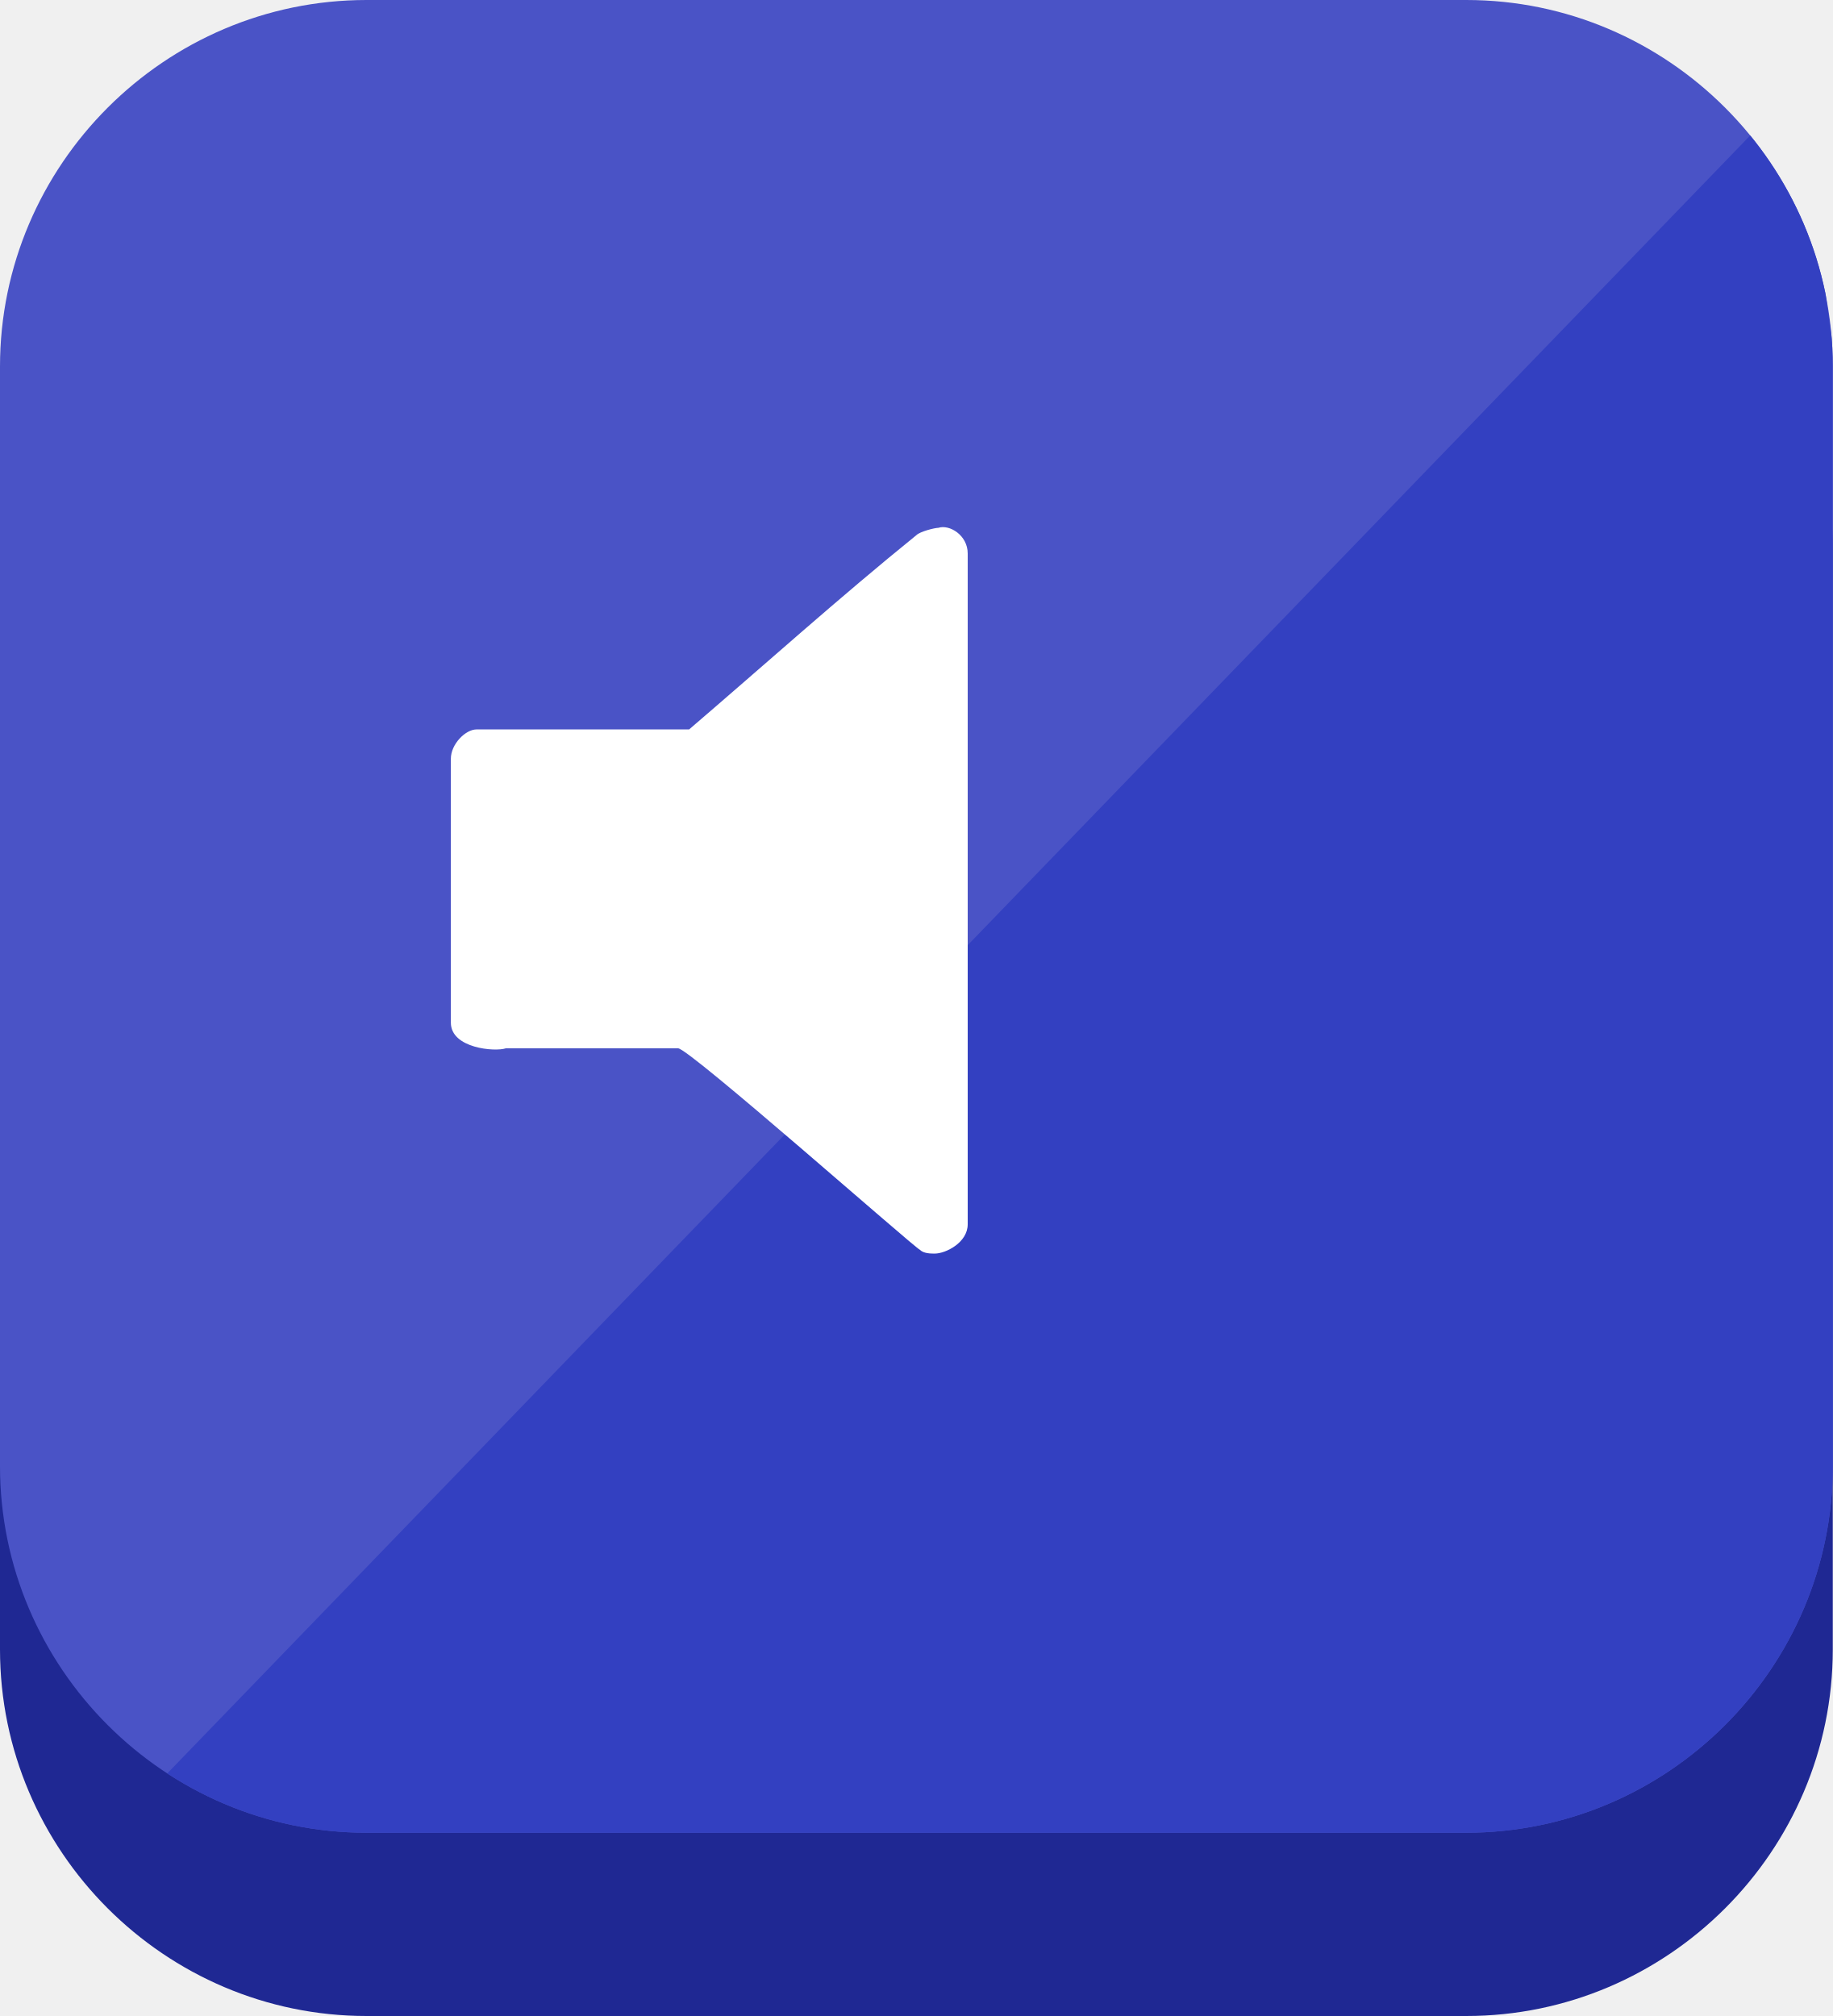
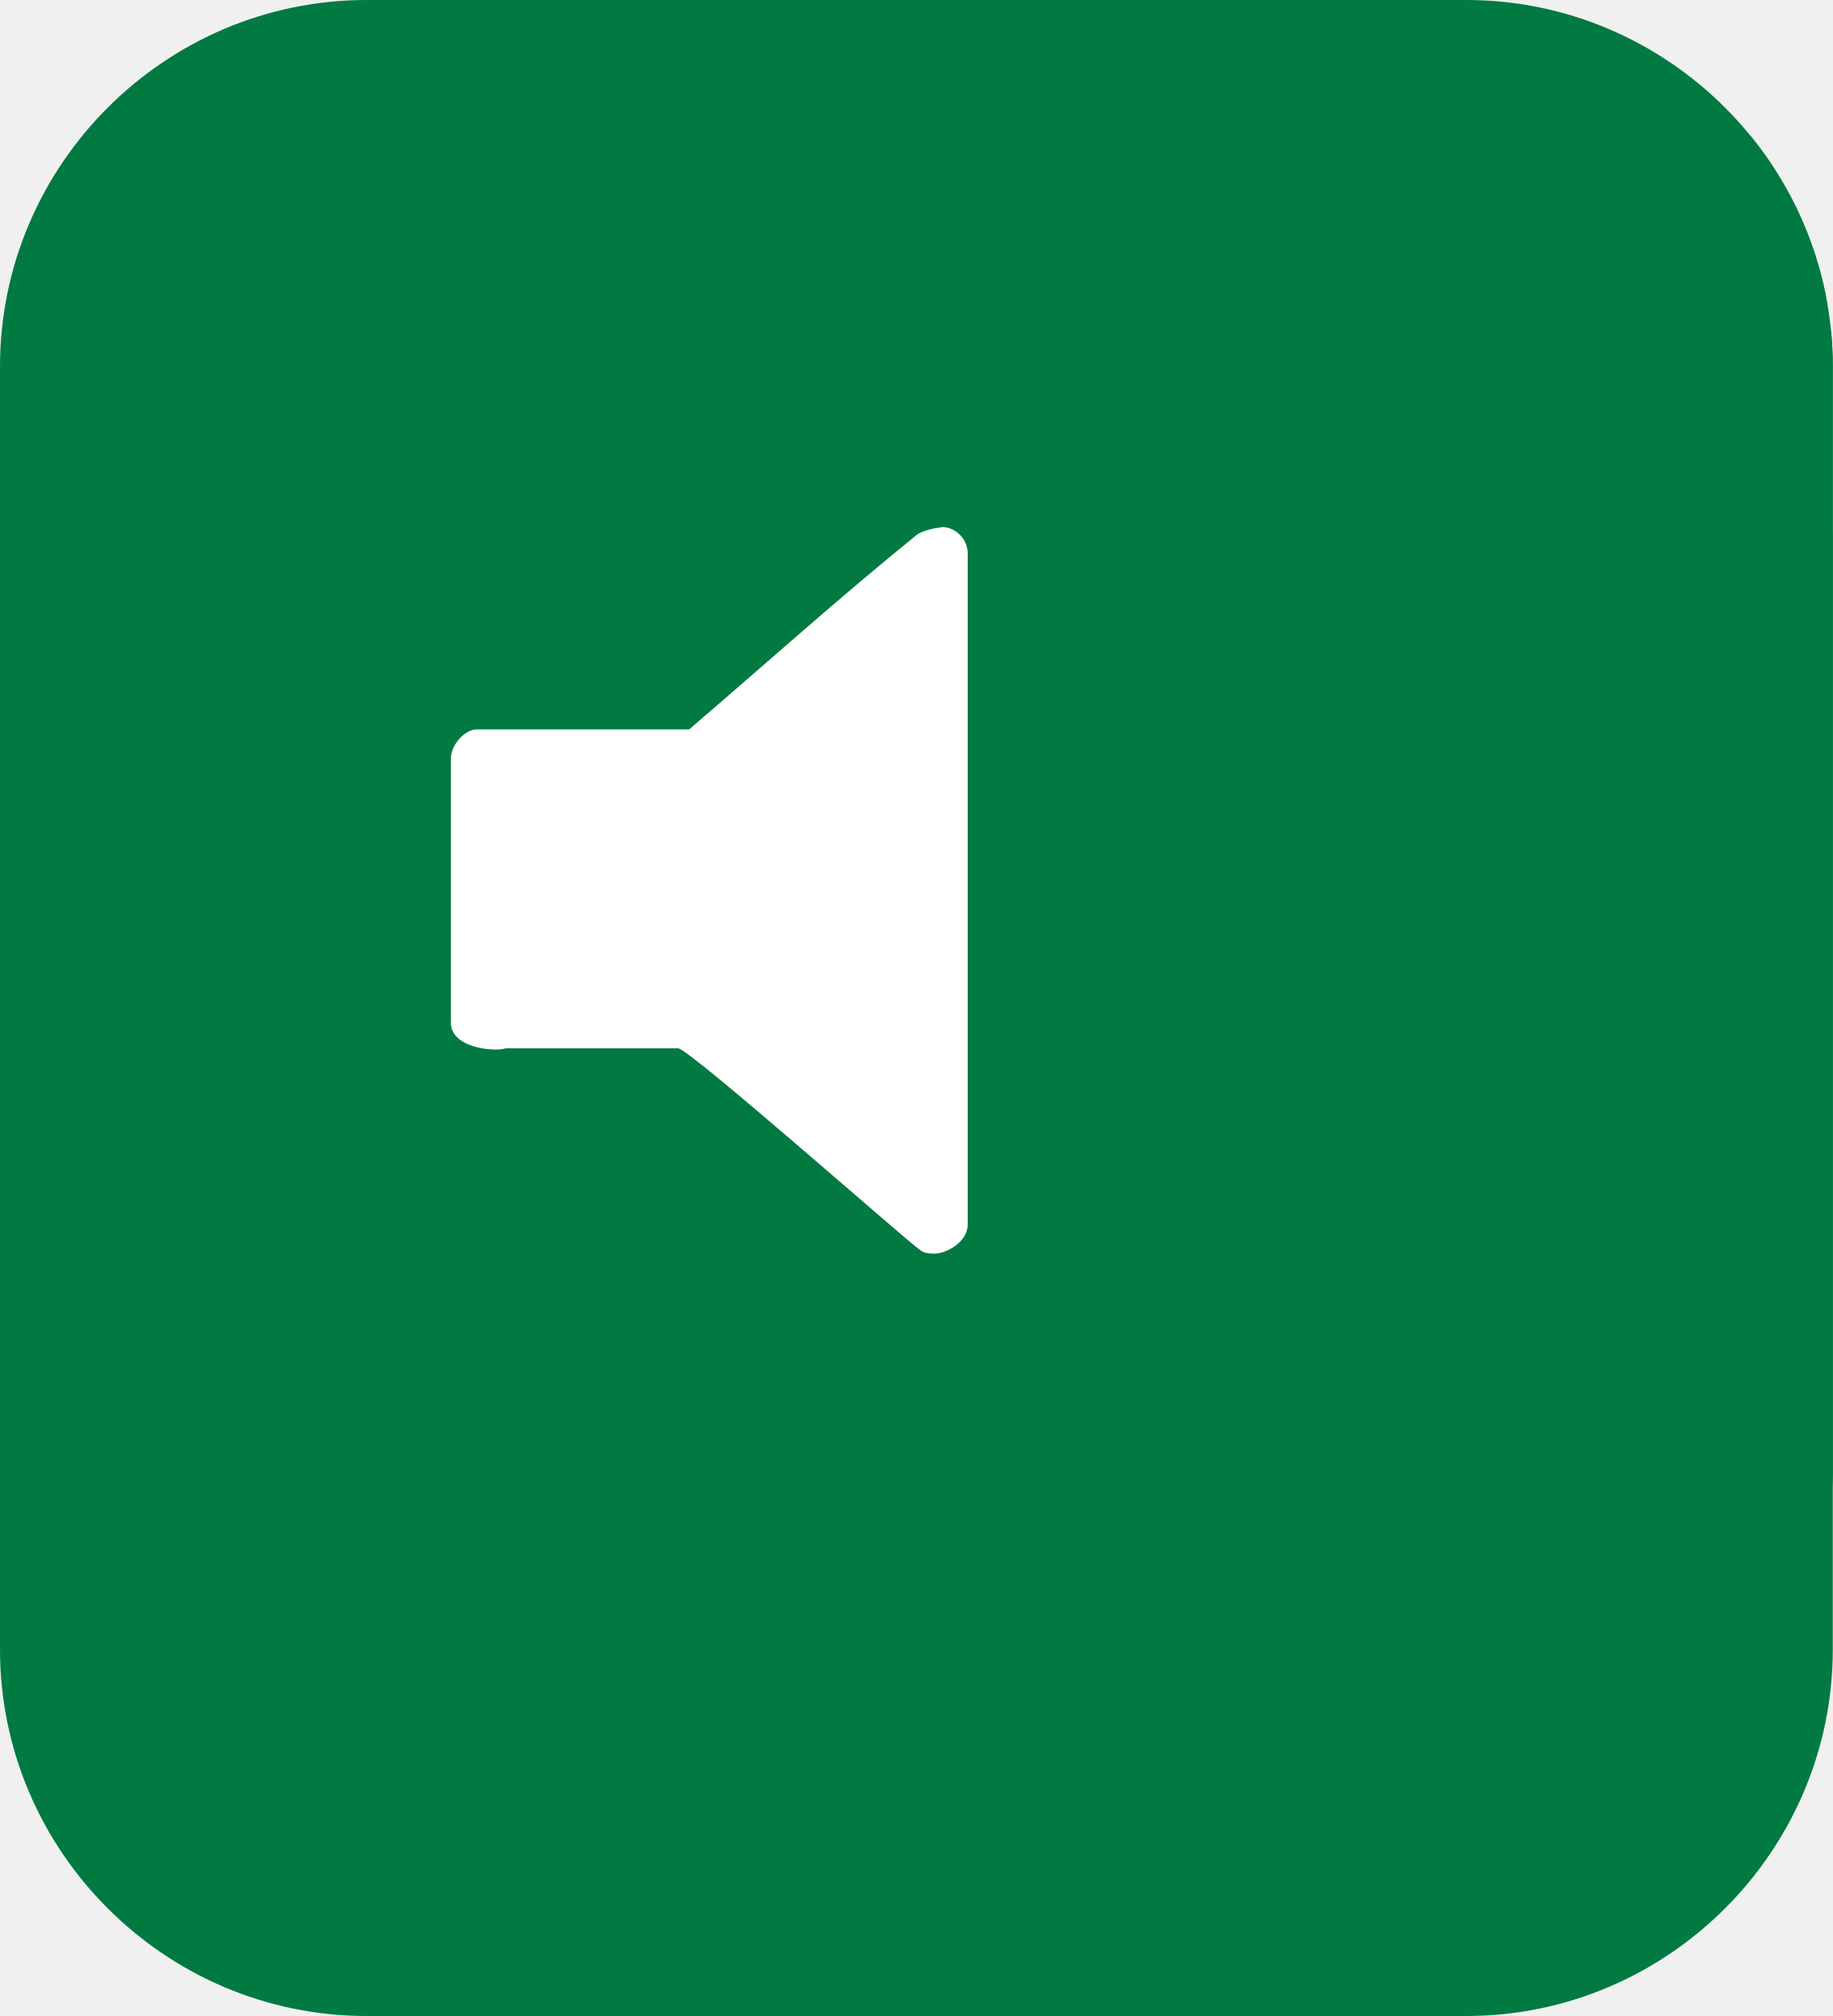
<svg xmlns="http://www.w3.org/2000/svg" xmlns:xlink="http://www.w3.org/1999/xlink" version="1.1" id="Layer_1" x="0px" y="0px" viewBox="0 0 50 55" style="enable-background:new 0 0 50 55;" xml:space="preserve">
  <style type="text/css">
- 	.st0{fill:#1F2893;}
- 	.st1{fill:#4A53C6;}
- 	.st2{clip-path:url(#SVGID_00000172421626712768319900000017549531377979304878_);fill:#3340C1;}
+ 	.st0{fill:#007A41;}
+ 	.st1{fill:#007A41;}
+ 	.st2{clip-path:url(#SVGID_00000172421626712768319900000017549531377979304878_);fill:#2C975F;}
	.st3{fill-rule:evenodd;clip-rule:evenodd;fill:#FFFFFF;}
</style>
  <g>
    <path class="st0" d="M50,45c0,5.5-4.5,10-10,10H10C4.5,55,0,50.5,0,45V15C0,9.5,4.5,5,10,5h30c5.5,0,10,4.5,10,10V45z" />
    <path class="st1" d="M50,40c0,5.5-4.5,10-10,10H10C4.5,50,0,45.5,0,40V10C0,4.5,4.5,0,10,0h30c5.5,0,10,4.5,10,10V40z" />
    <g>
      <defs>
        <path id="SVGID_1_" d="M50,40c0,5.5-4.5,10-10,10H10C4.5,50,0,45.5,0,40V10C0,4.5,4.5,0,10,0h30c5.5,0,10,4.5,10,10V40z" />
      </defs>
      <clipPath id="SVGID_00000152234937753876817780000000821777433713543581_">
        <use xlink:href="#SVGID_1_" style="overflow:visible;" />
      </clipPath>
-       <polygon style="clip-path:url(#SVGID_00000152234937753876817780000000821777433713543581_);fill:#3340C1;" points="49,2.4 3,50     55.8,50   " />
+       <polygon style="clip-path:url(#SVGID_00000152234937753876817780000000821777433713543581_);fill:#007A41;" points="49,2.4 3,50    55.8,50   " />
    </g>
  </g>
  <path class="st3" d="M26.4,15.1v18.3c0,0.5-0.6,0.8-0.9,0.8c-0.1,0-0.3,0-0.4-0.1c-0.2-0.1-6.3-5.5-6.6-5.5h-4.7  c-0.3,0.1-1.5,0-1.5-0.7v-7.2c0-0.4,0.4-0.8,0.7-0.8h5.8c2.1-1.8,4.1-3.6,6.2-5.3c0.1-0.1,0.5-0.2,0.6-0.2  C25.9,14.3,26.4,14.6,26.4,15.1z" />
</svg>
